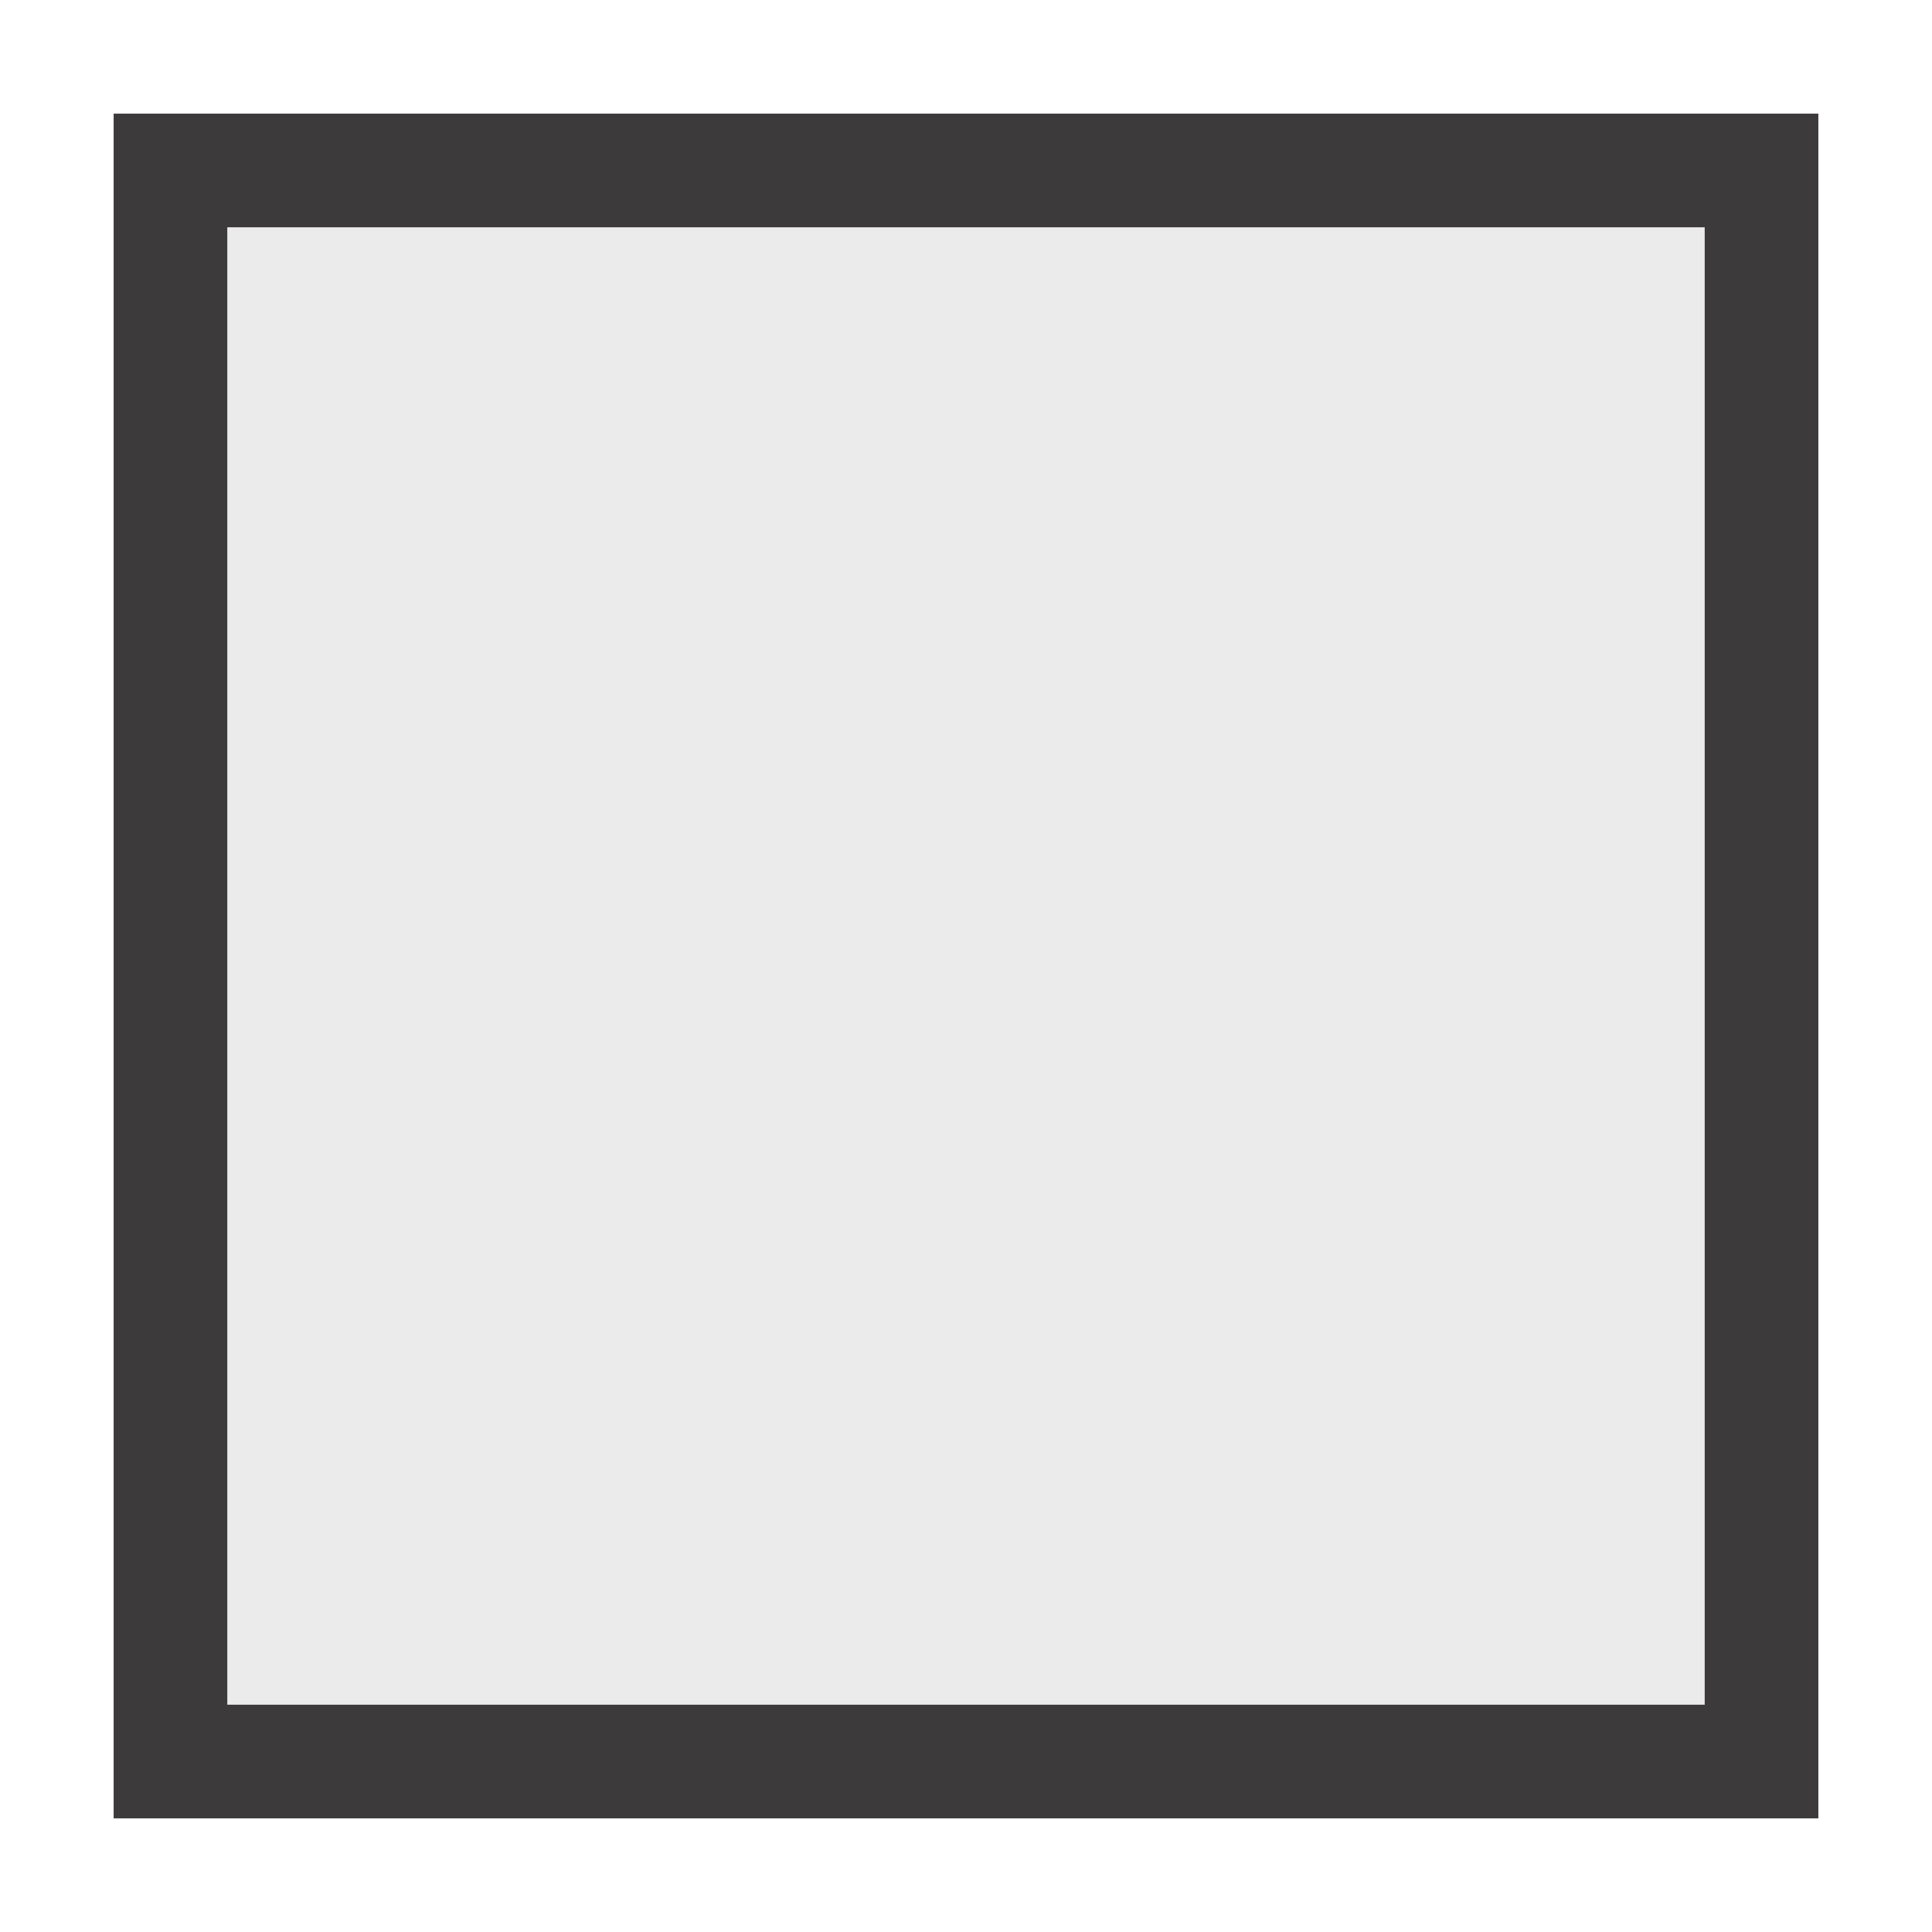
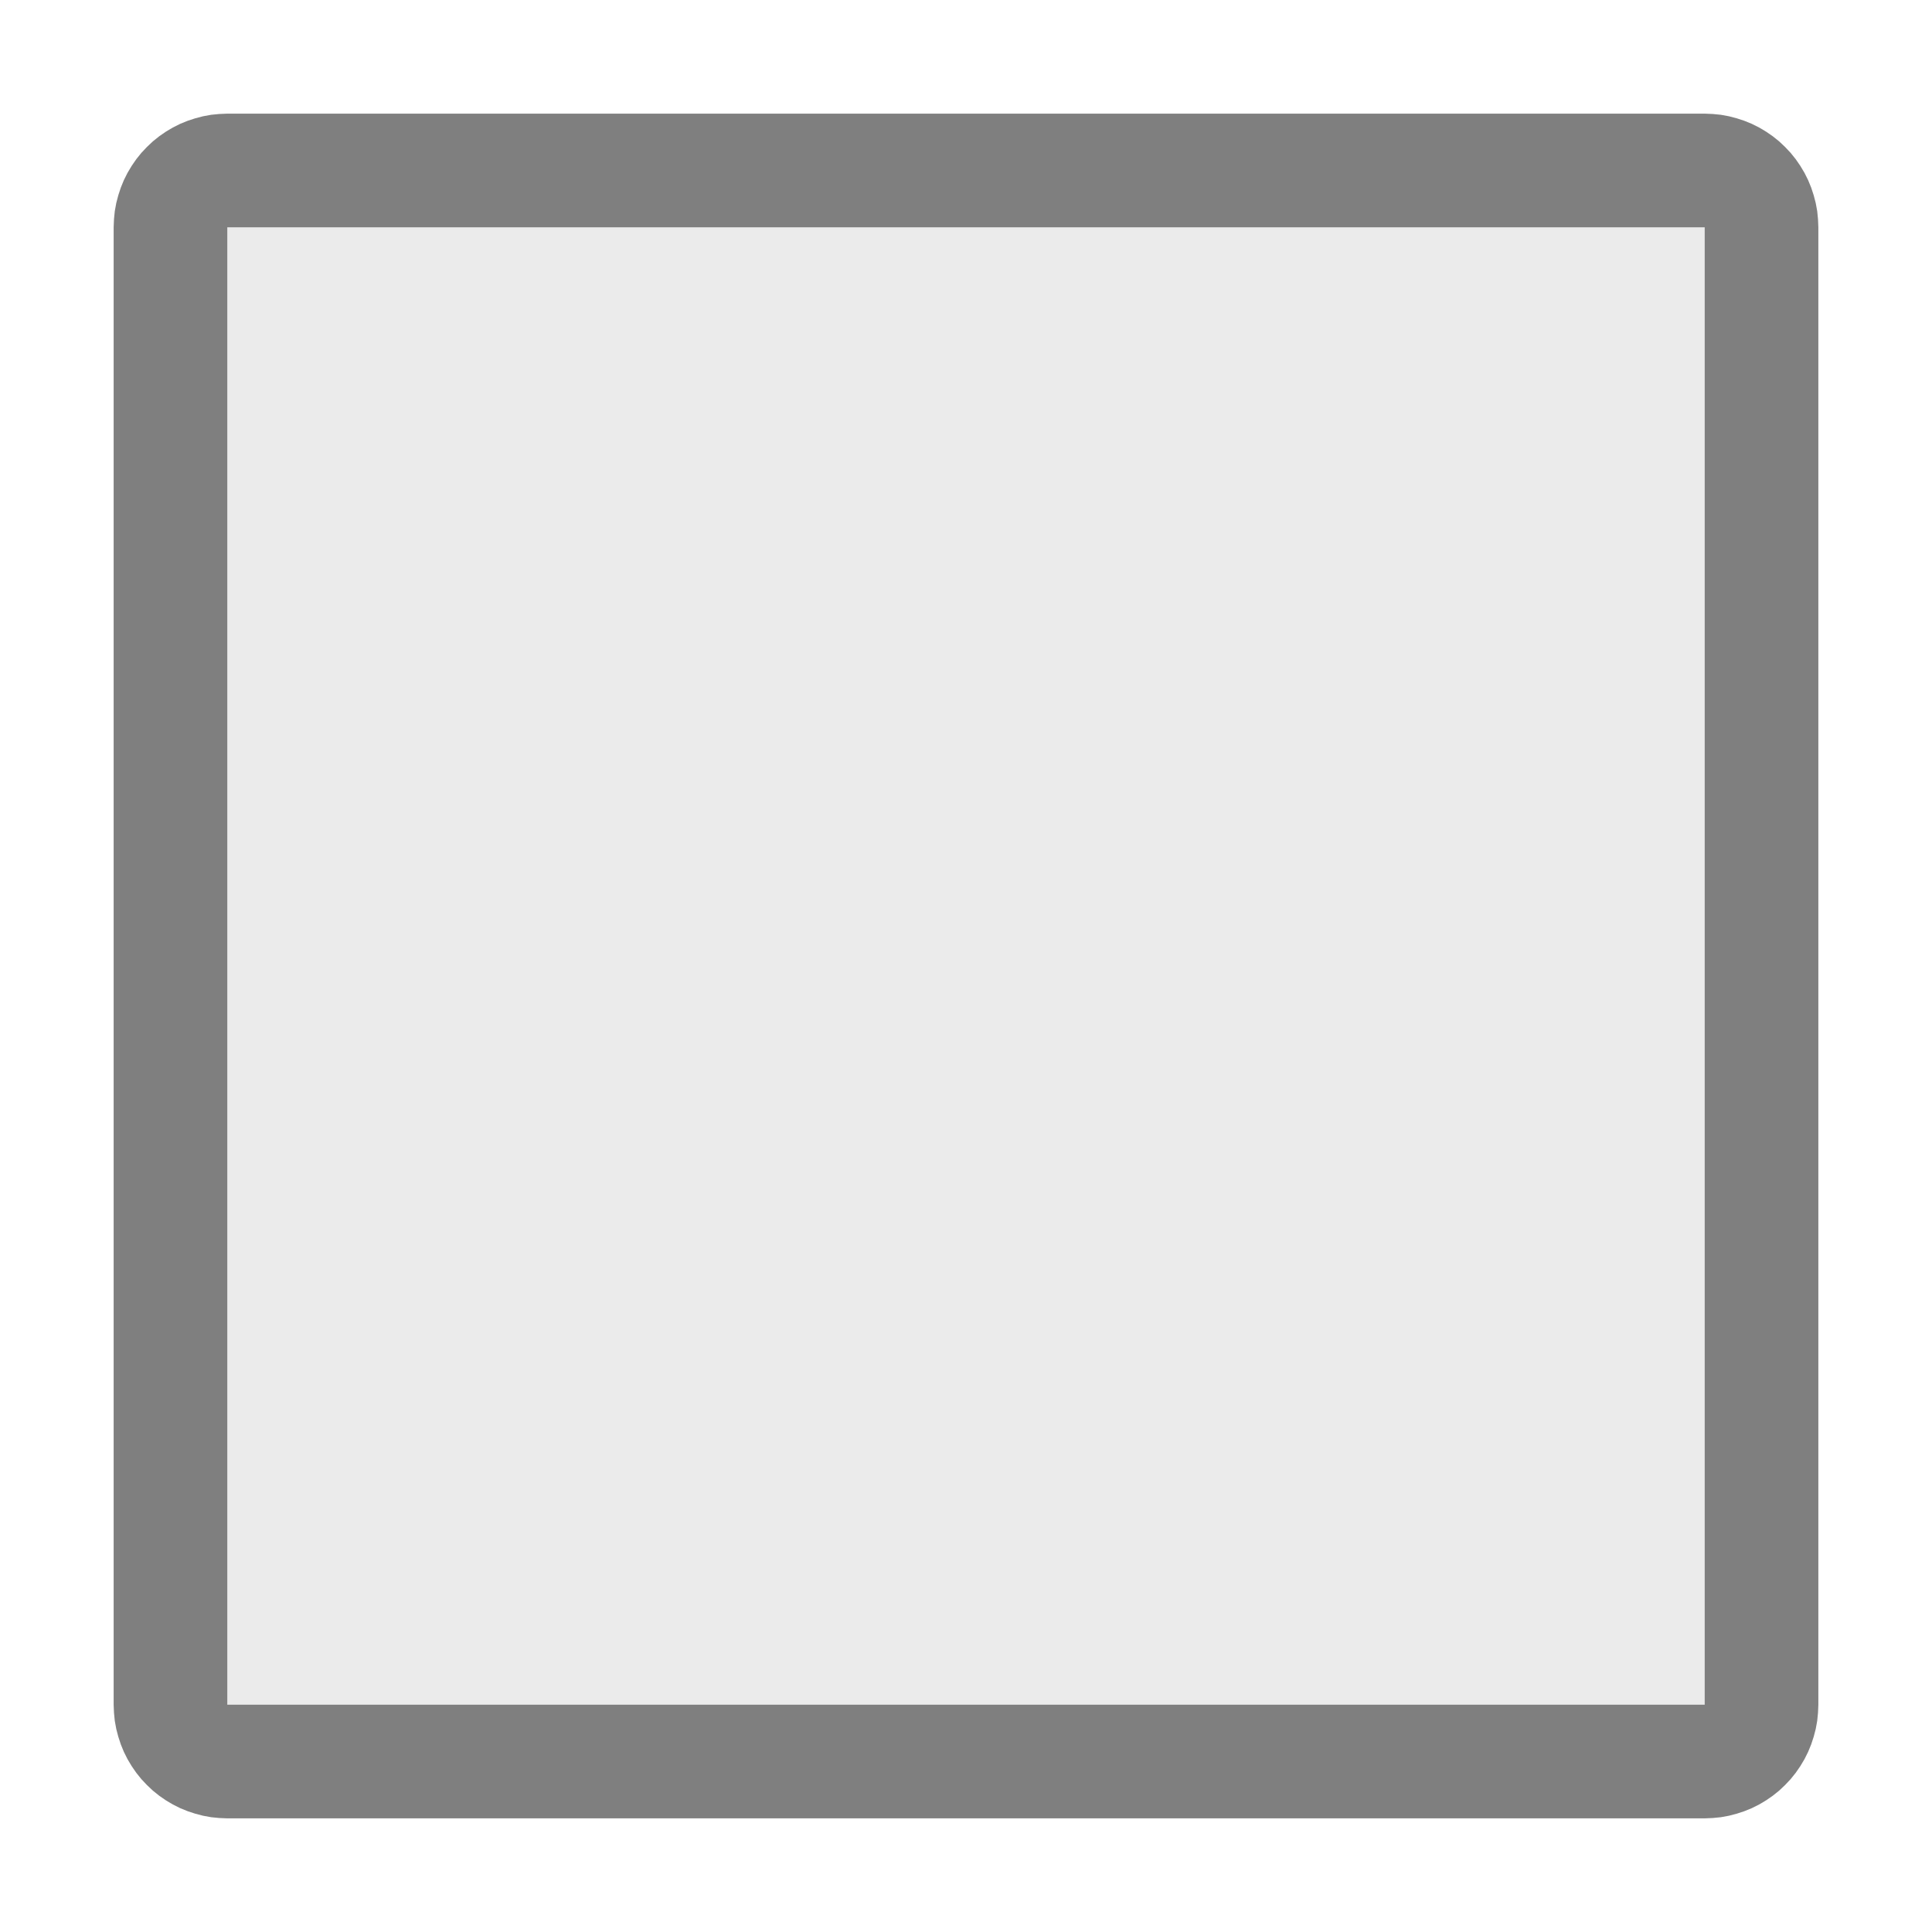
- <svg xmlns="http://www.w3.org/2000/svg" version="1.1" id="svg2" x="0px" y="0px" viewBox="0 0 17 17" style="enable-background:new 0 0 17 17;" xml:space="preserve">
-   <style type="text/css">
- 	.st0{fill:none;}
- 	.st1{fill:#EBEBEB;}
- 	.st2{fill:#3C3A3A;}
- </style>
-   <rect id="rect4" x="-2" y="0" class="st0" width="21" height="17" />
-   <rect id="rect6" x="2" y="2" class="st1" width="13" height="13" />
-   <path id="path8" class="st2" d="M16,1v15H1V1H16z M2,2v13h13V2H2z" />
+ <svg xmlns="http://www.w3.org/2000/svg" width="100%" height="100%" viewBox="0 0 17 17" version="1.1" xml:space="preserve" style="fill-rule:evenodd;clip-rule:evenodd;stroke-linejoin:round;stroke-miterlimit:1.414;">
+   <rect id="rect4" x="-2" y="0" width="21" height="17" style="fill:none;" />
+   <g id="rect6">
+     <rect x="2" y="2" width="13" height="13" style="fill:#ebebeb;" />
+     <path d="M15.071,1.003l0.071,0.007l0.071,0.013l0.069,0.018l0.067,0.022l0.066,0.027l0.064,0.032l0.062,0.037l0.058,0.04l0.056,0.045l0.052,0.049l0.049,0.052l0.045,0.056l0.04,0.058l0.037,0.062l0.032,0.064l0.027,0.066l0.022,0.067l0.018,0.069l0.013,0.071l0.007,0.071l0.003,0.071l0,13l-0.003,0.071l-0.007,0.071l-0.013,0.071l-0.018,0.069l-0.022,0.067l-0.027,0.066l-0.032,0.064l-0.037,0.062l-0.04,0.058l-0.045,0.056l-0.049,0.052l-0.052,0.049l-0.056,0.045l-0.058,0.04l-0.062,0.037l-0.064,0.032l-0.066,0.027l-0.067,0.022l-0.069,0.018l-0.071,0.013l-0.071,0.007l-0.071,0.003l-13,0l-0.071,-0.003l-0.071,-0.007l-0.071,-0.013l-0.069,-0.018l-0.067,-0.022l-0.066,-0.027l-0.064,-0.032l-0.062,-0.037l-0.058,-0.04l-0.056,-0.045l-0.052,-0.049l-0.049,-0.052l-0.045,-0.056l-0.04,-0.058l-0.037,-0.062l-0.032,-0.064l-0.027,-0.066l-0.022,-0.067l-0.018,-0.069l-0.013,-0.071l-0.007,-0.071l-0.003,-0.071l0,-13l0.003,-0.071l0.007,-0.071l0.013,-0.071l0.018,-0.069l0.022,-0.067l0.027,-0.066l0.032,-0.064l0.037,-0.062l0.04,-0.058l0.045,-0.056l0.049,-0.052l0.052,-0.049l0.056,-0.045l0.058,-0.04l0.062,-0.037l0.064,-0.032l0.066,-0.027l0.067,-0.022l0.069,-0.018l0.071,-0.013l0.071,-0.007l0.071,-0.003l13,0l0.071,0.003Zm-13.071,0.997l0,13l13,0l0,-13l-13,0Z" style="fill-opacity:0.502;" />
+   </g>
</svg>
